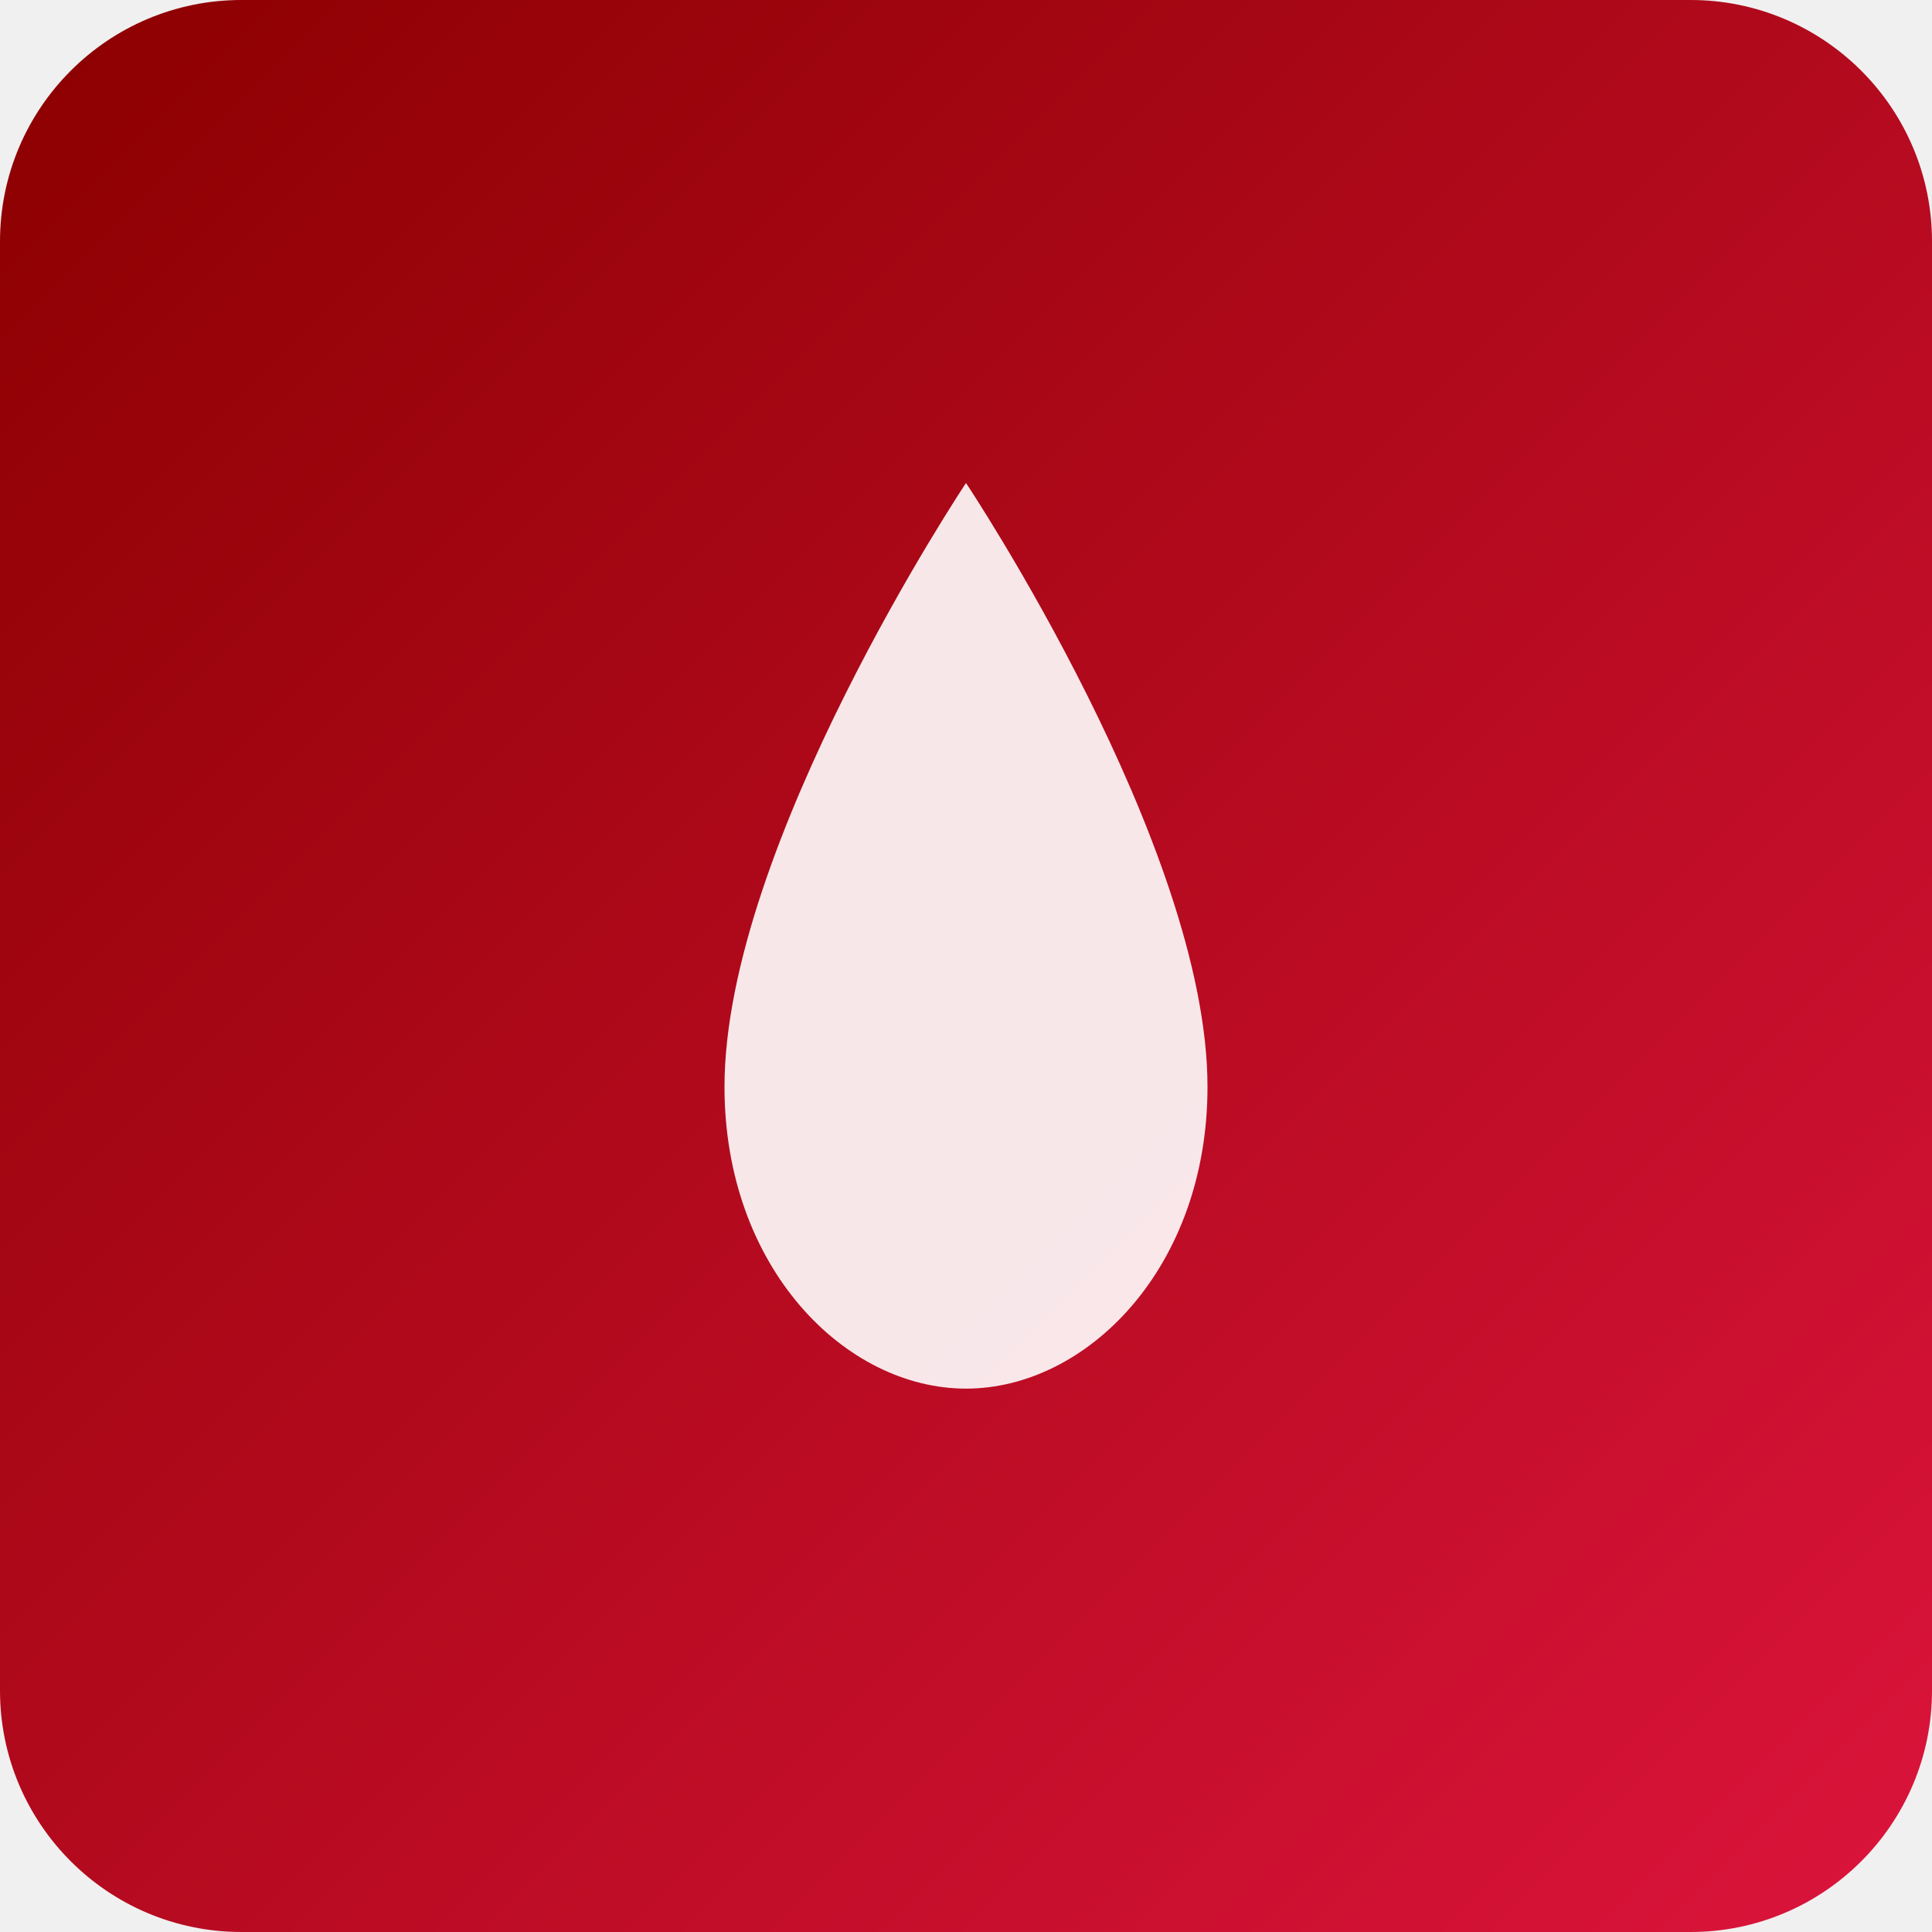
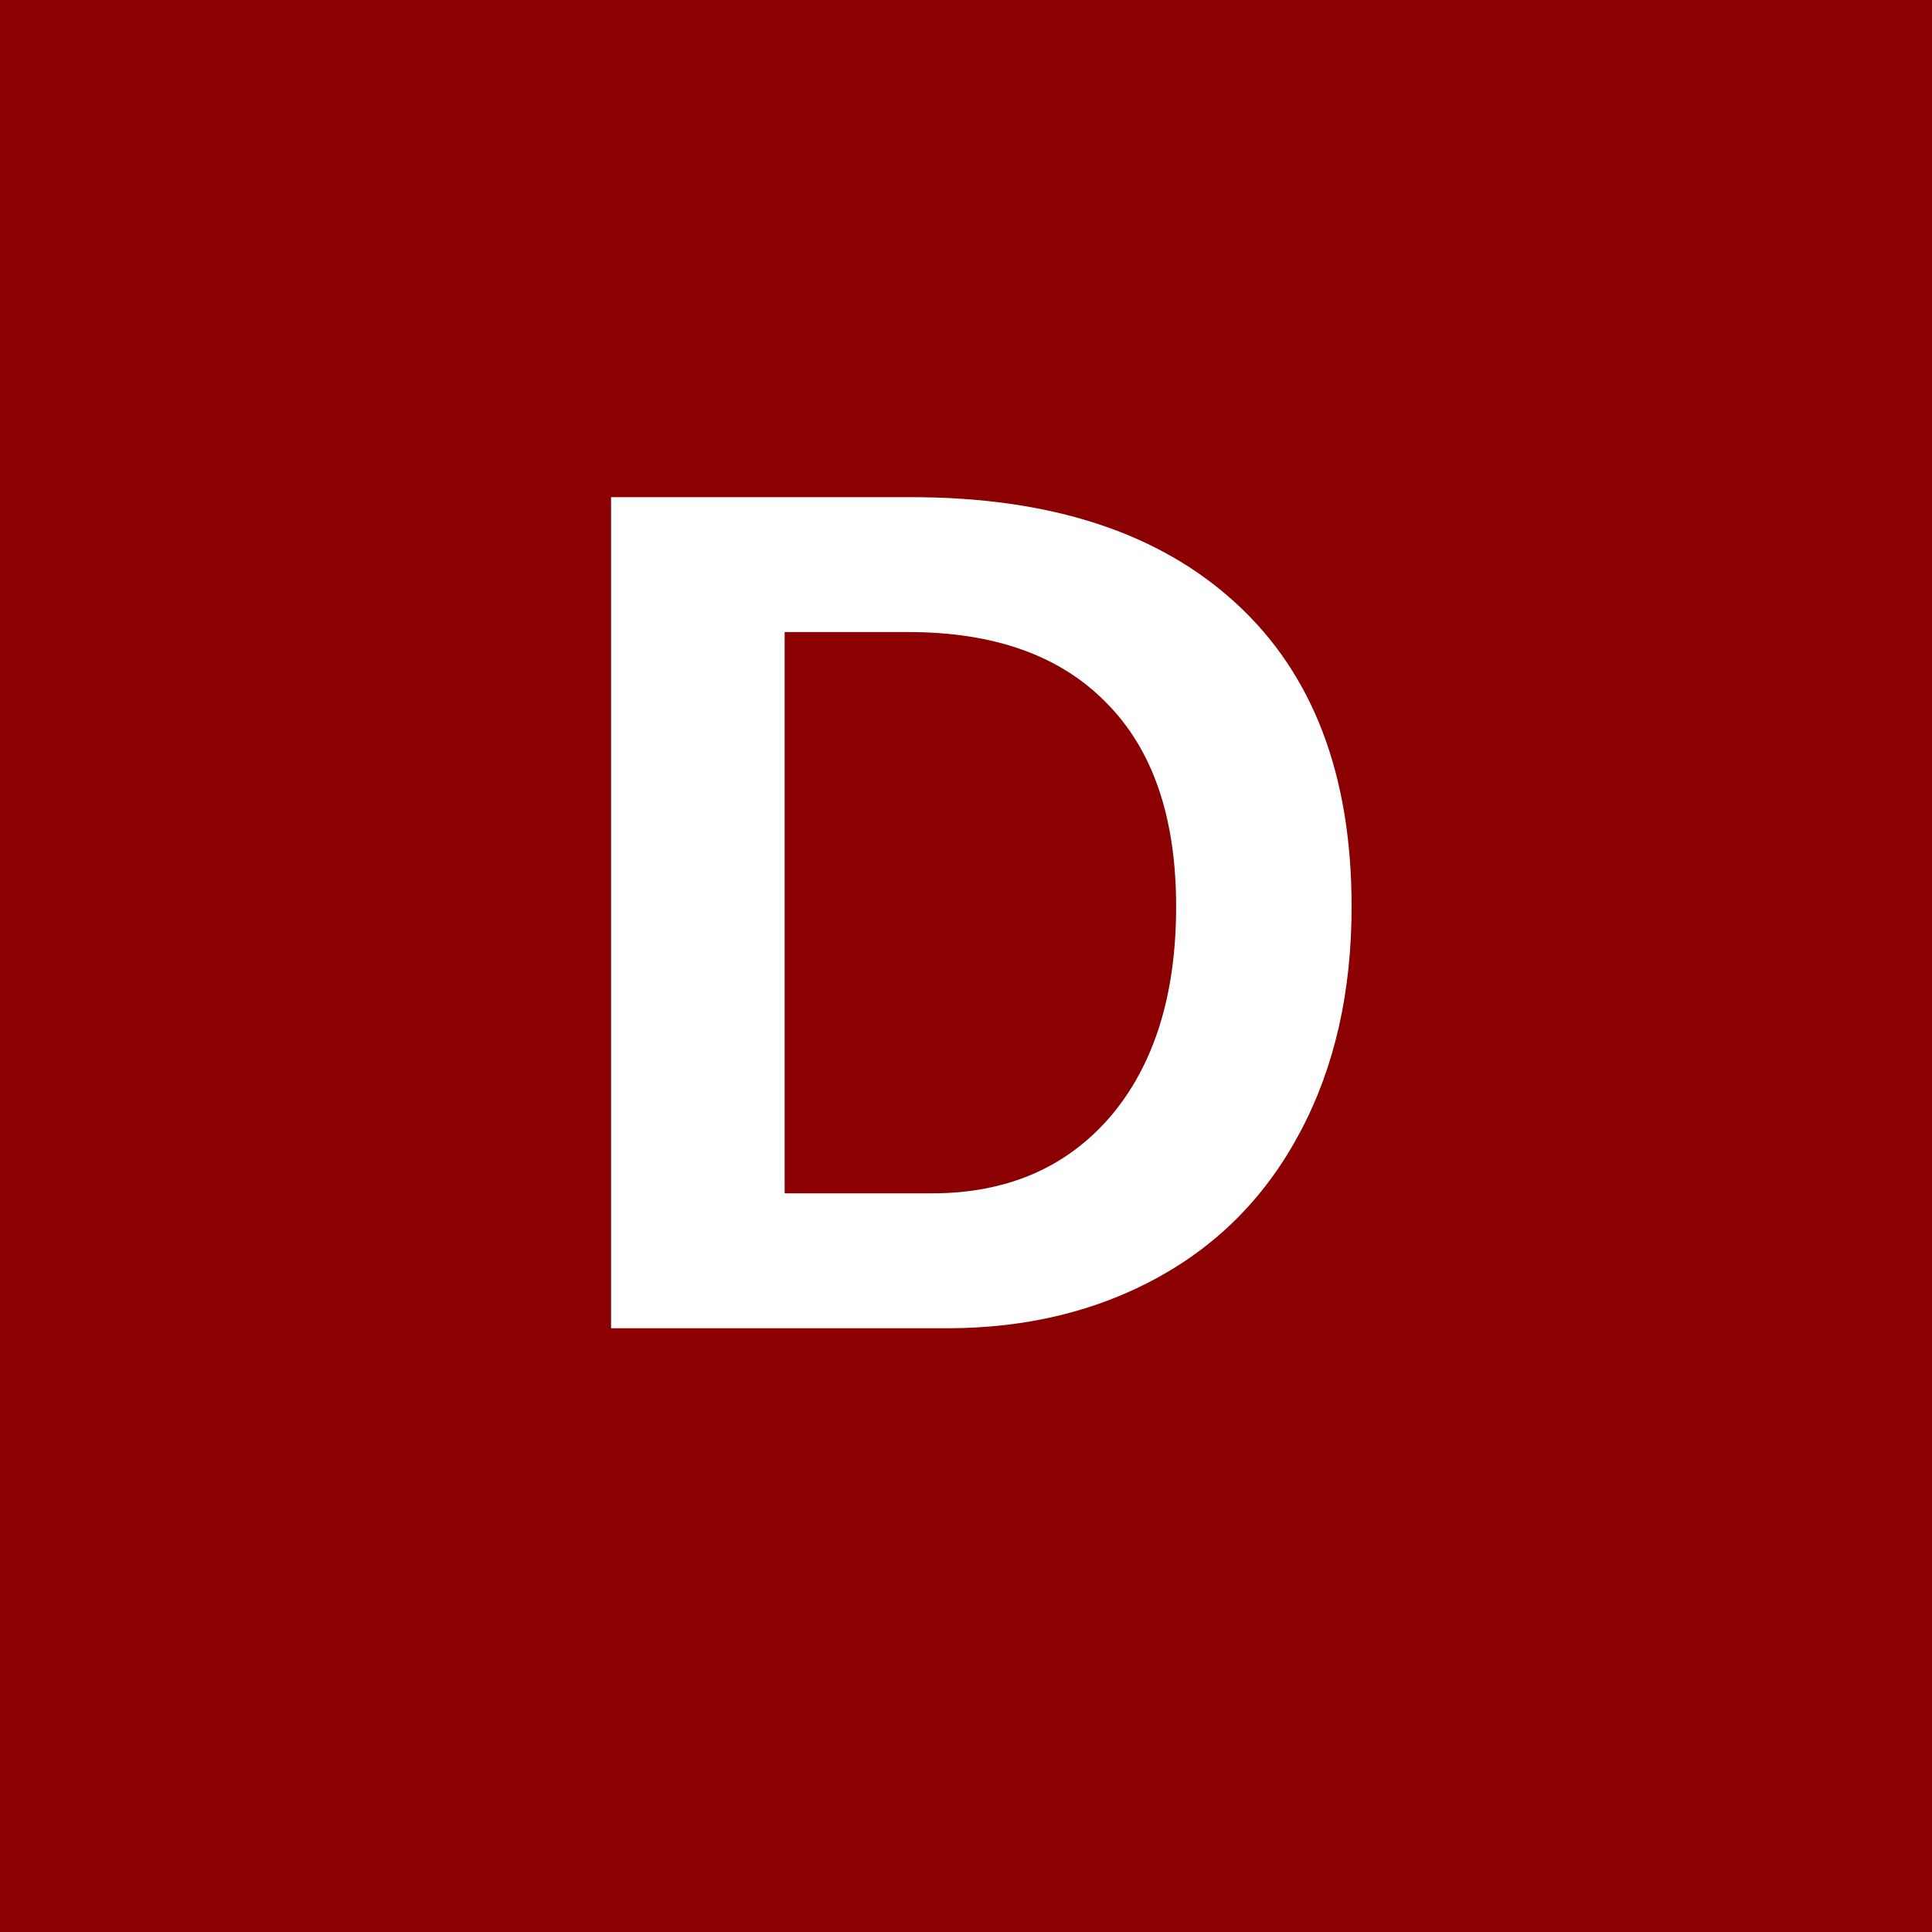
<svg xmlns="http://www.w3.org/2000/svg" viewBox="0 0 32 32">
-   <defs>
-     <linearGradient id="blood" x1="0%" y1="0%" x2="100%" y2="100%">
-       <stop offset="0%" style="stop-color:#8B0000" />
-       <stop offset="100%" style="stop-color:#DC143C" />
-     </linearGradient>
-   </defs>
-   <rect width="32" height="32" fill="url(#blood)" rx="4" />
-   <path d="M16 8 C16 8 12 14 12 18 C12 21 14 23 16 23 C18 23 20 21 20 18 C20 14 16 8 16 8 Z" fill="white" opacity="0.9" />
+   <rect width="32" height="32" fill="#8B0000" />
+   <text x="16" y="22" font-family="Arial" font-size="20" font-weight="bold" fill="white" text-anchor="middle">D</text>
</svg>
